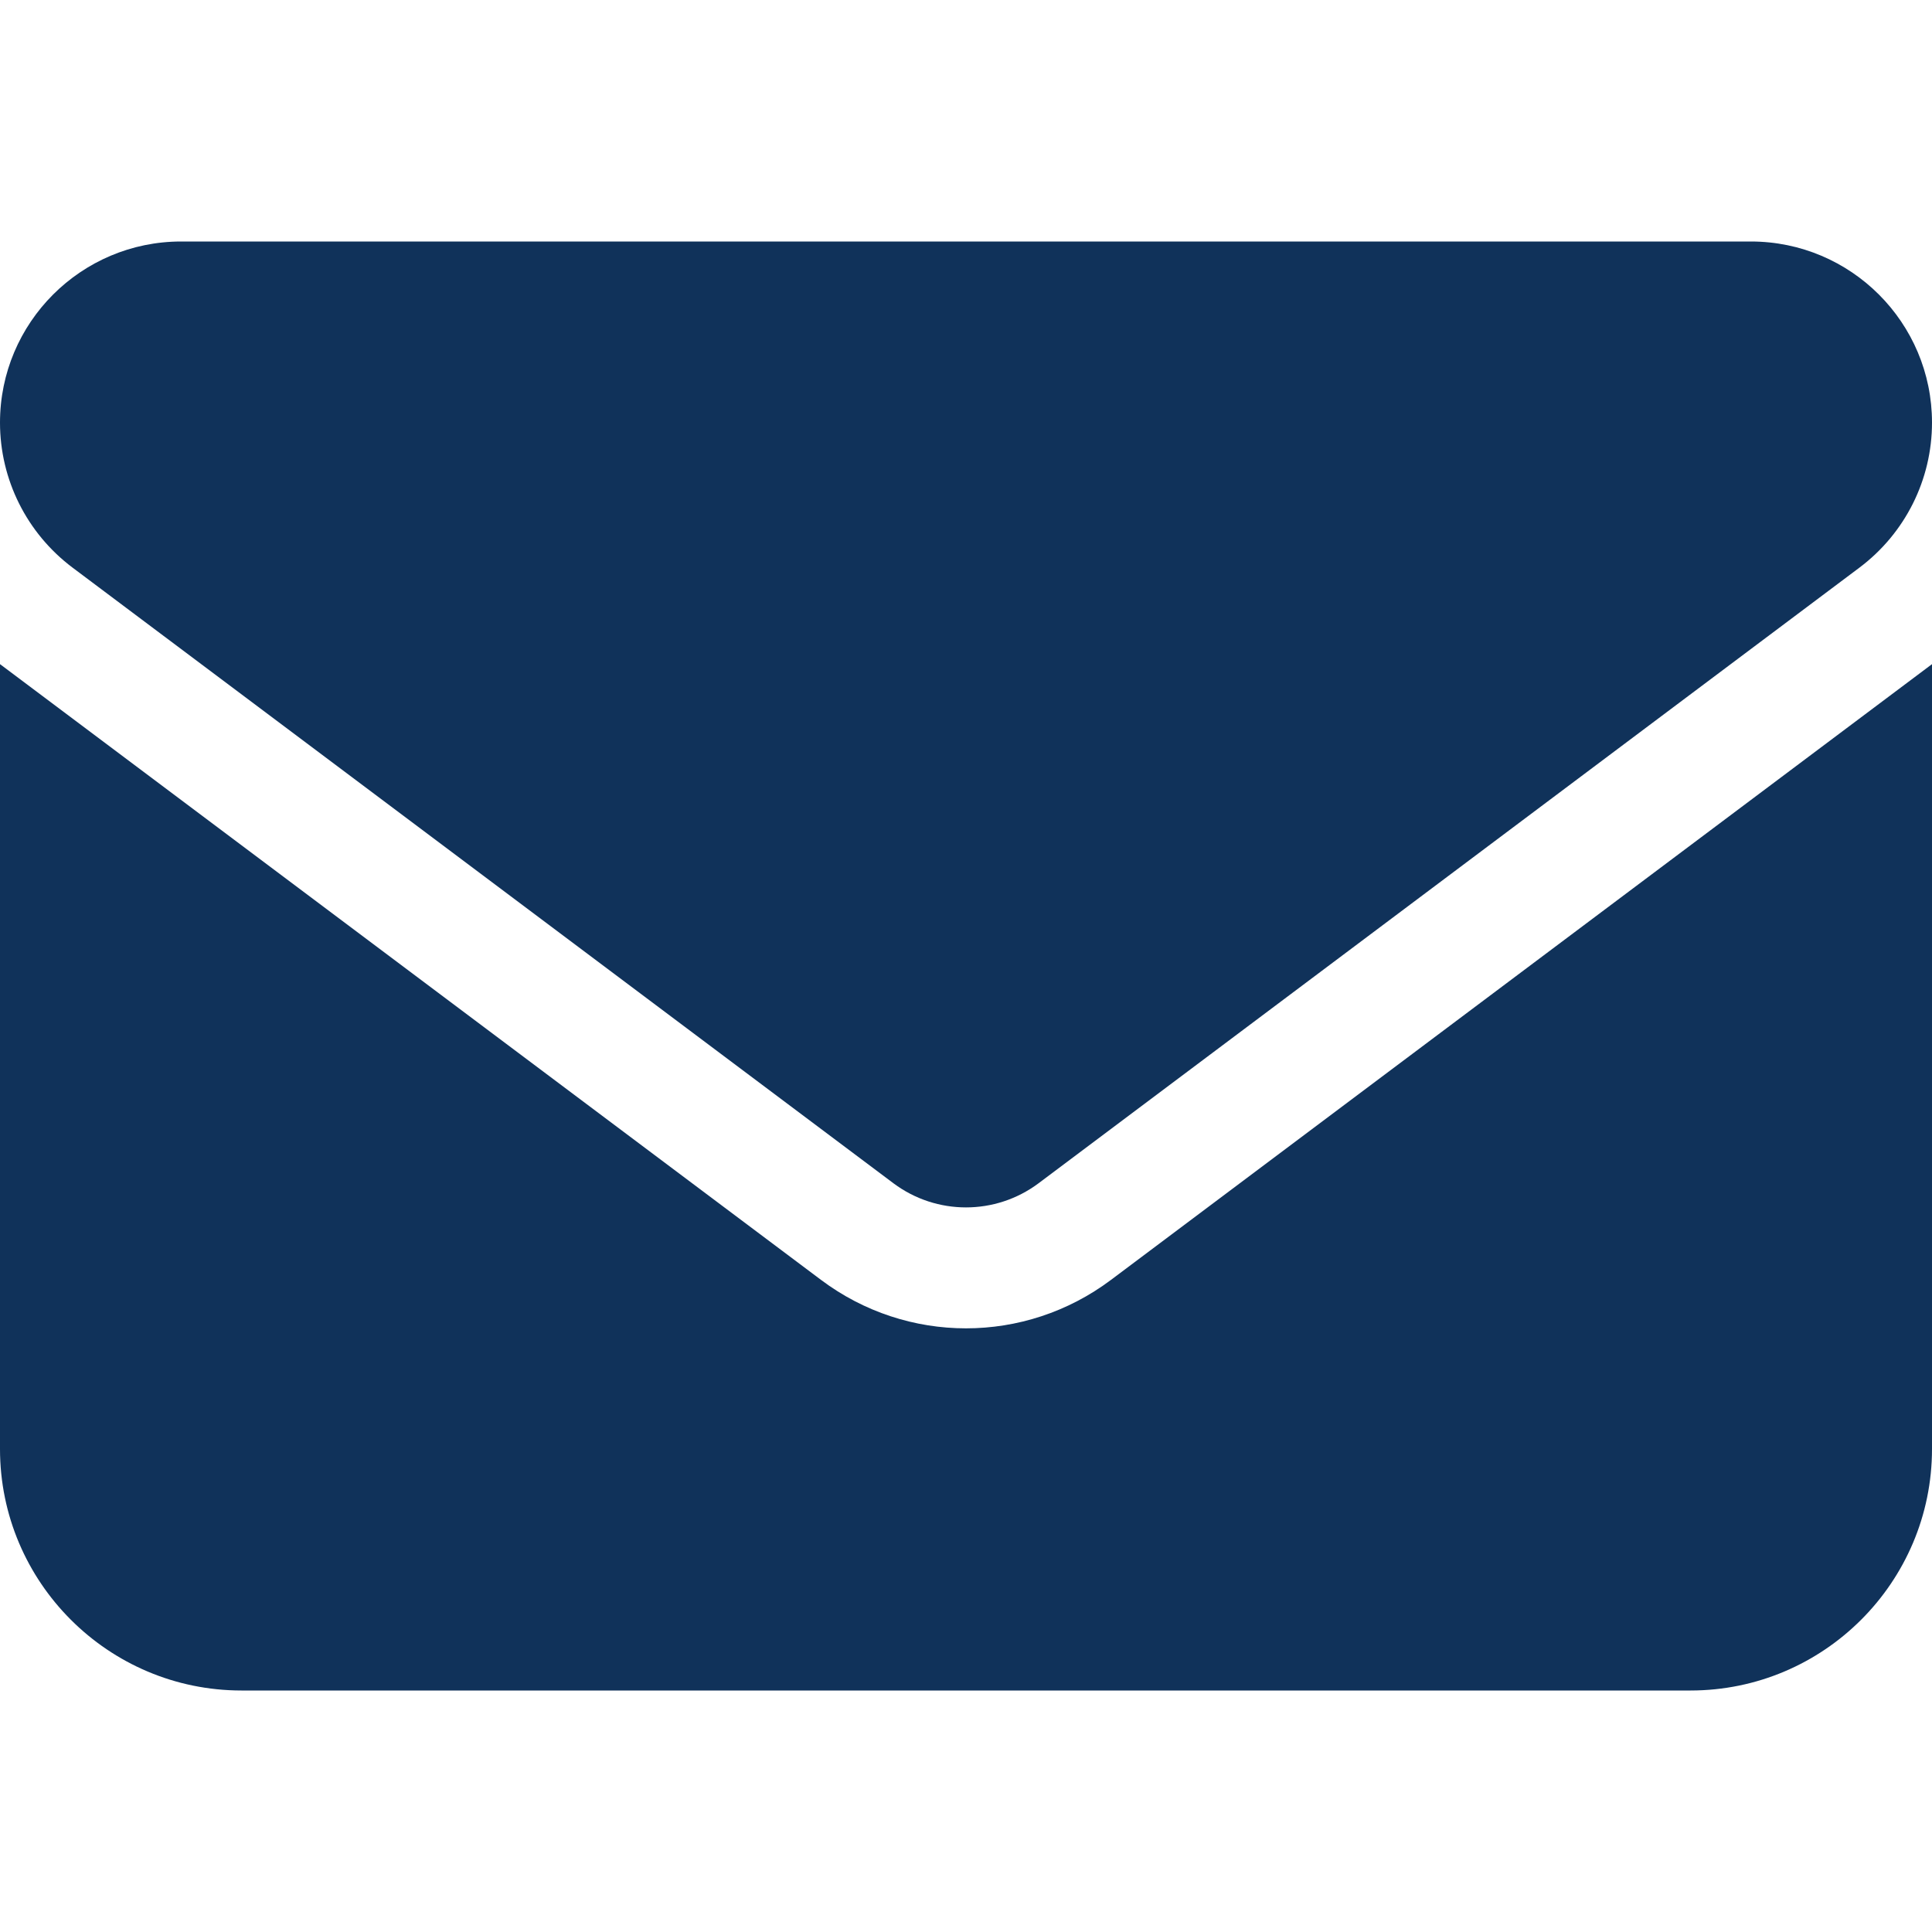
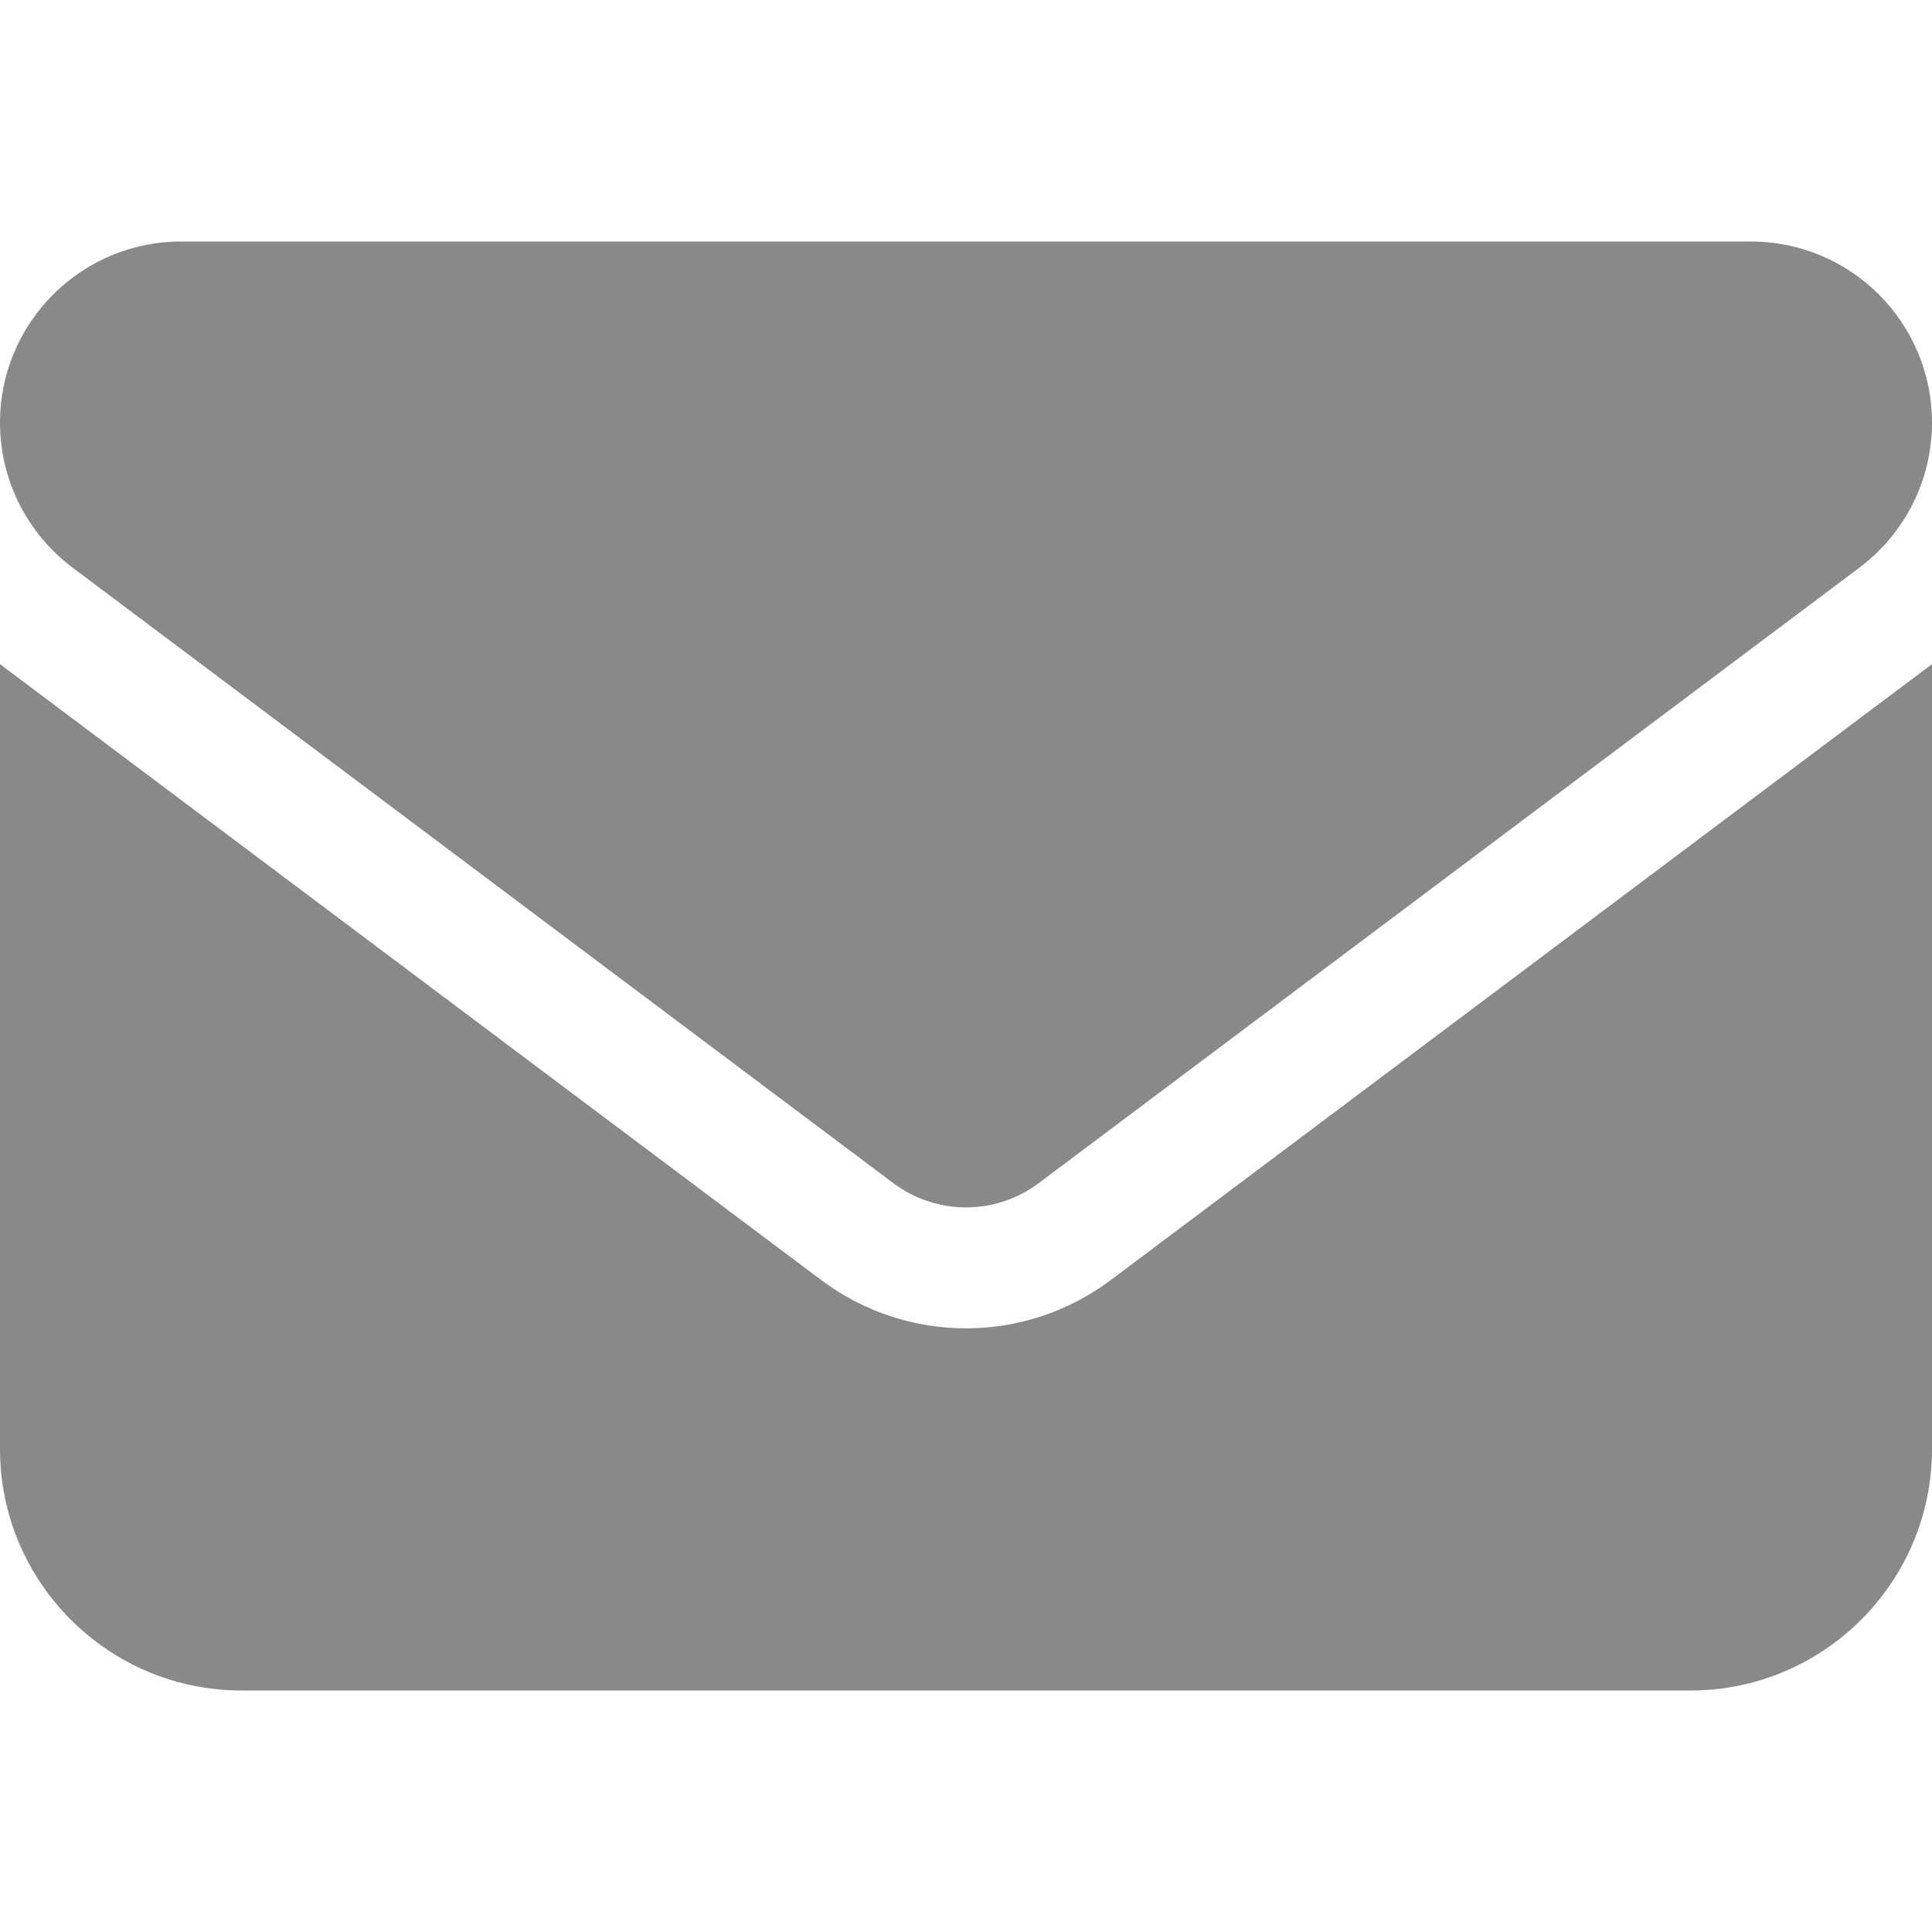
<svg xmlns="http://www.w3.org/2000/svg" width="58" height="58" viewBox="0 0 58 58" fill="none">
-   <path d="M5.438 7.25C2.436 7.25 0 9.686 0 12.688C0 14.398 0.804 16.007 2.175 17.038L26.825 35.525C28.116 36.488 29.884 36.488 31.175 35.525L55.825 17.038C57.196 16.007 58 14.398 58 12.688C58 9.686 55.565 7.25 52.562 7.25H5.438ZM0 19.938V43.5C0 47.499 3.251 50.75 7.25 50.75H50.75C54.749 50.75 58 47.499 58 43.5V19.938L33.35 38.425C30.767 40.362 27.233 40.362 24.65 38.425L0 19.938Z" fill="#10325A" />
+   <path d="M5.438 7.25C2.436 7.25 0 9.686 0 12.688C0 14.398 0.804 16.007 2.175 17.038L26.825 35.525C28.116 36.488 29.884 36.488 31.175 35.525L55.825 17.038C57.196 16.007 58 14.398 58 12.688C58 9.686 55.565 7.25 52.562 7.25H5.438ZM0 19.938V43.5C0 47.499 3.251 50.75 7.25 50.75H50.75C54.749 50.75 58 47.499 58 43.5V19.938L33.35 38.425C30.767 40.362 27.233 40.362 24.65 38.425L0 19.938Z" fill="#898989" />
</svg>
